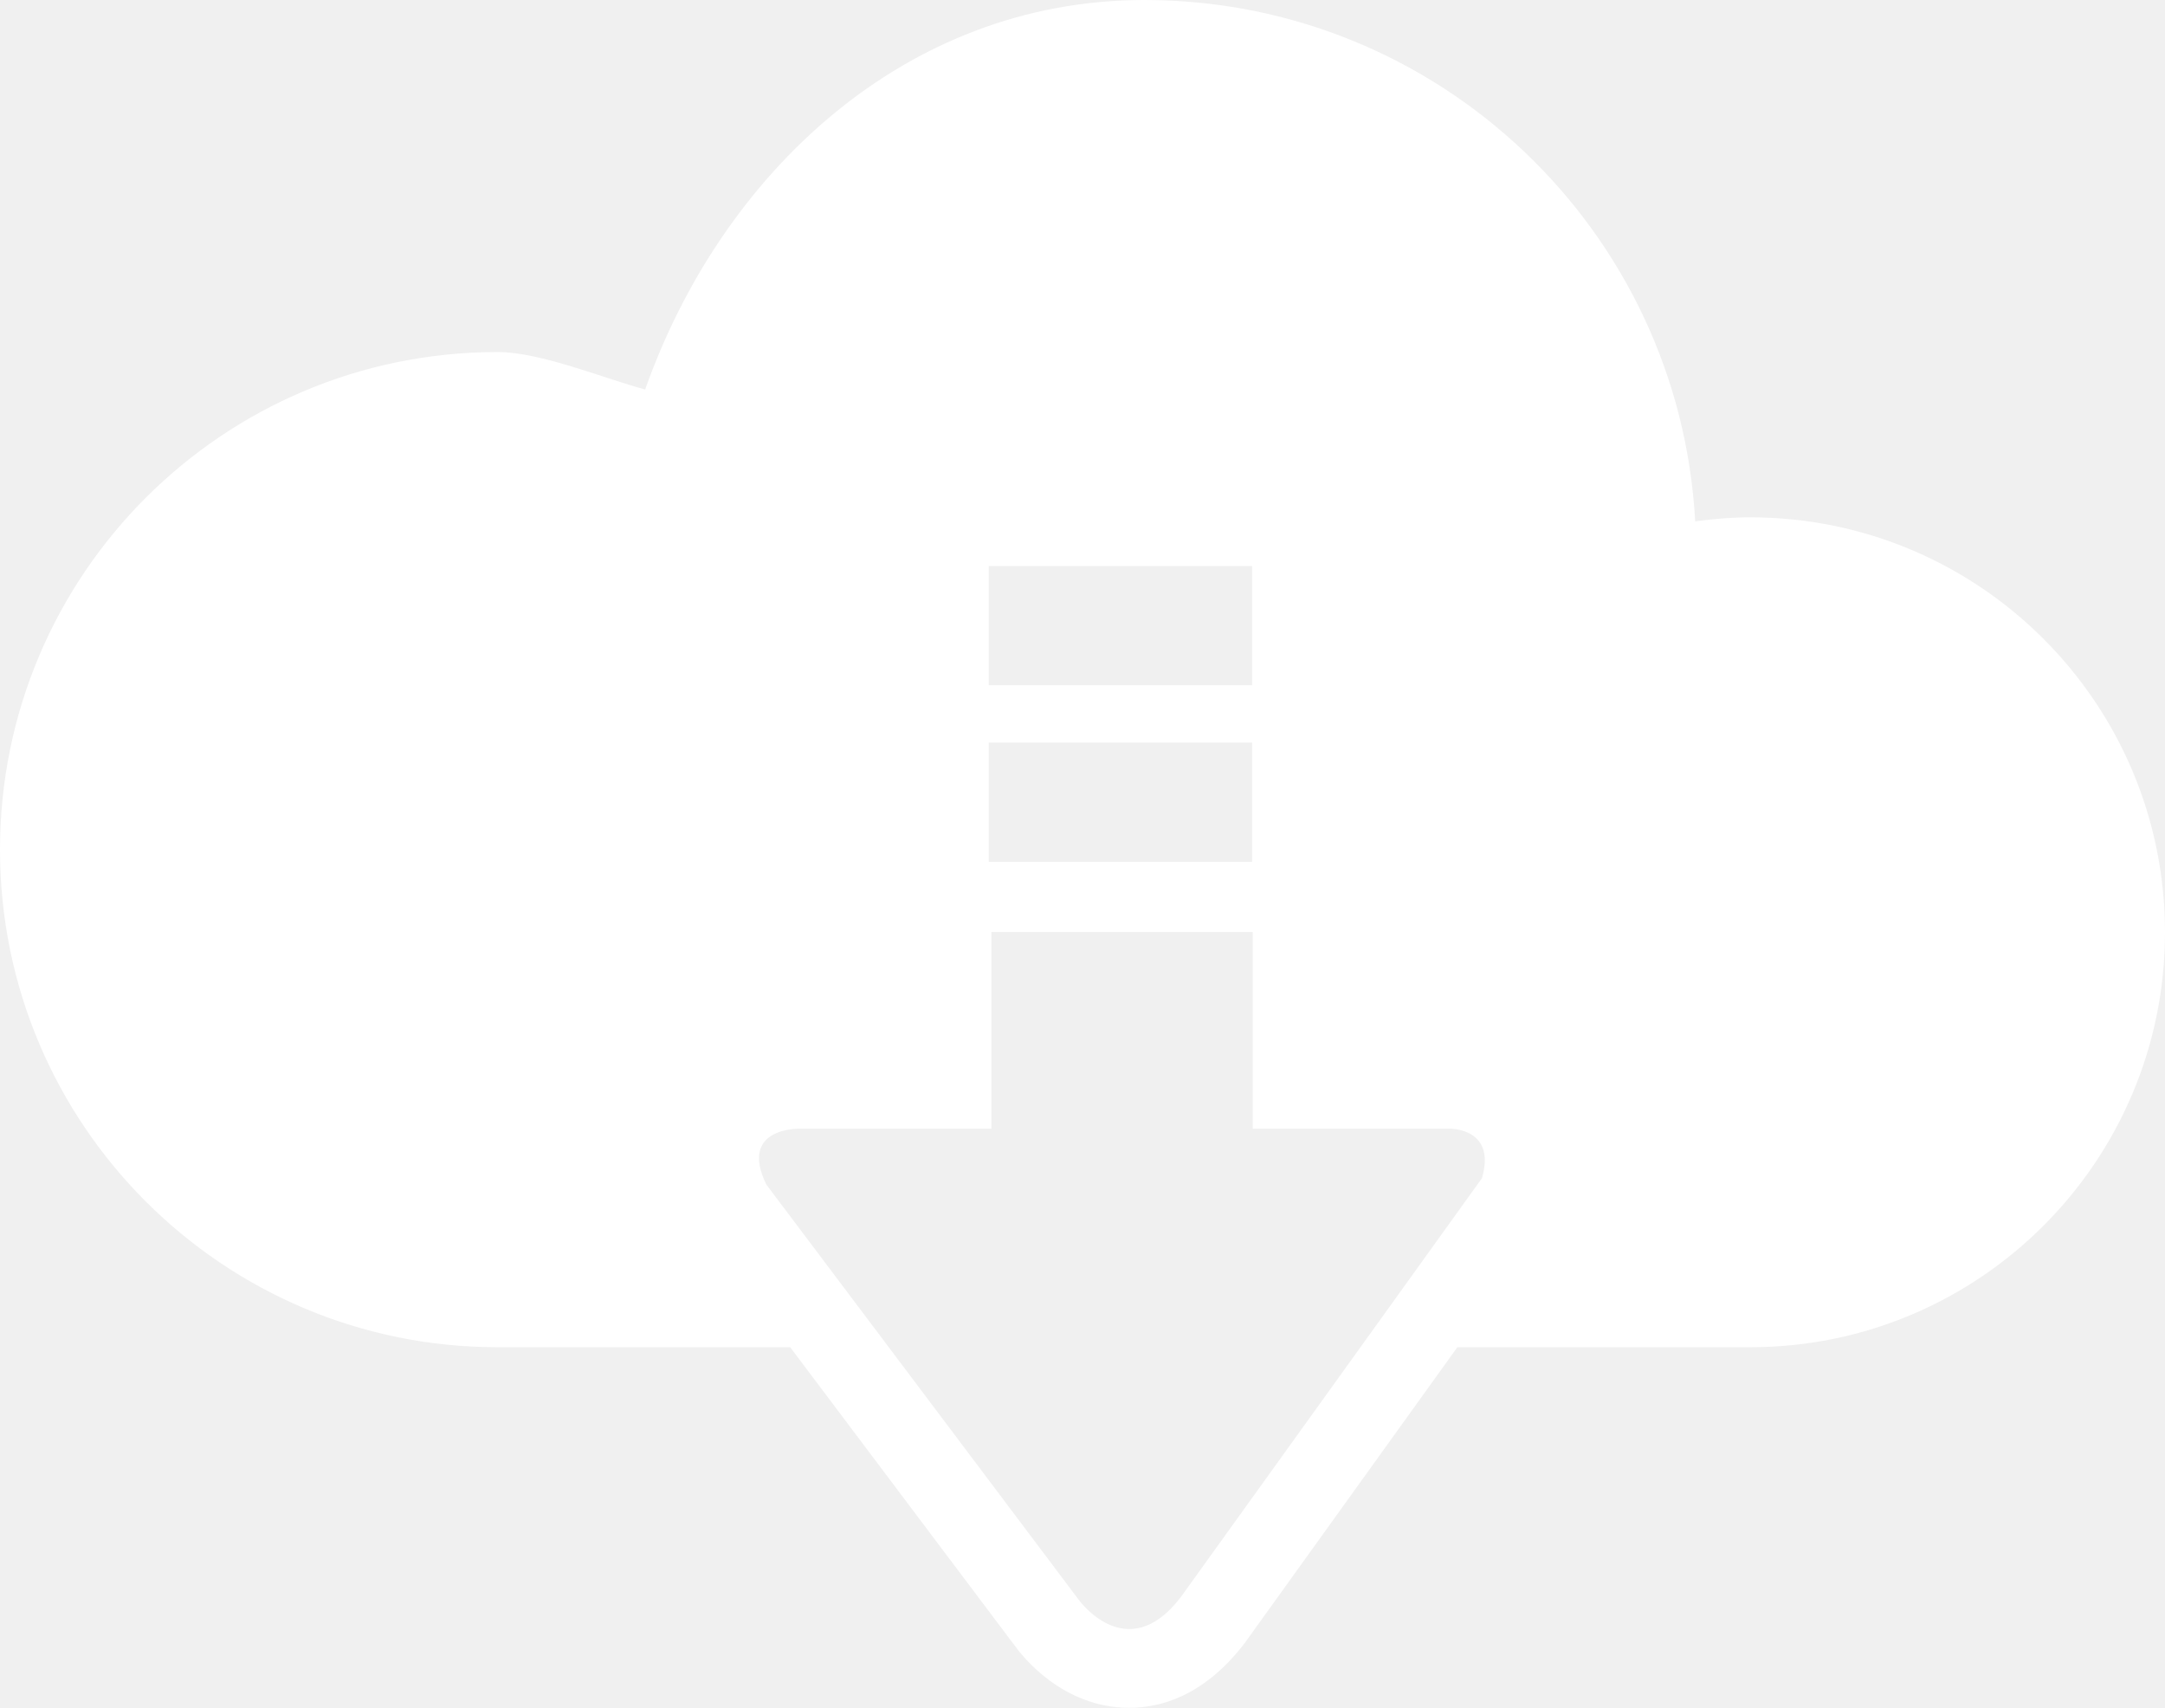
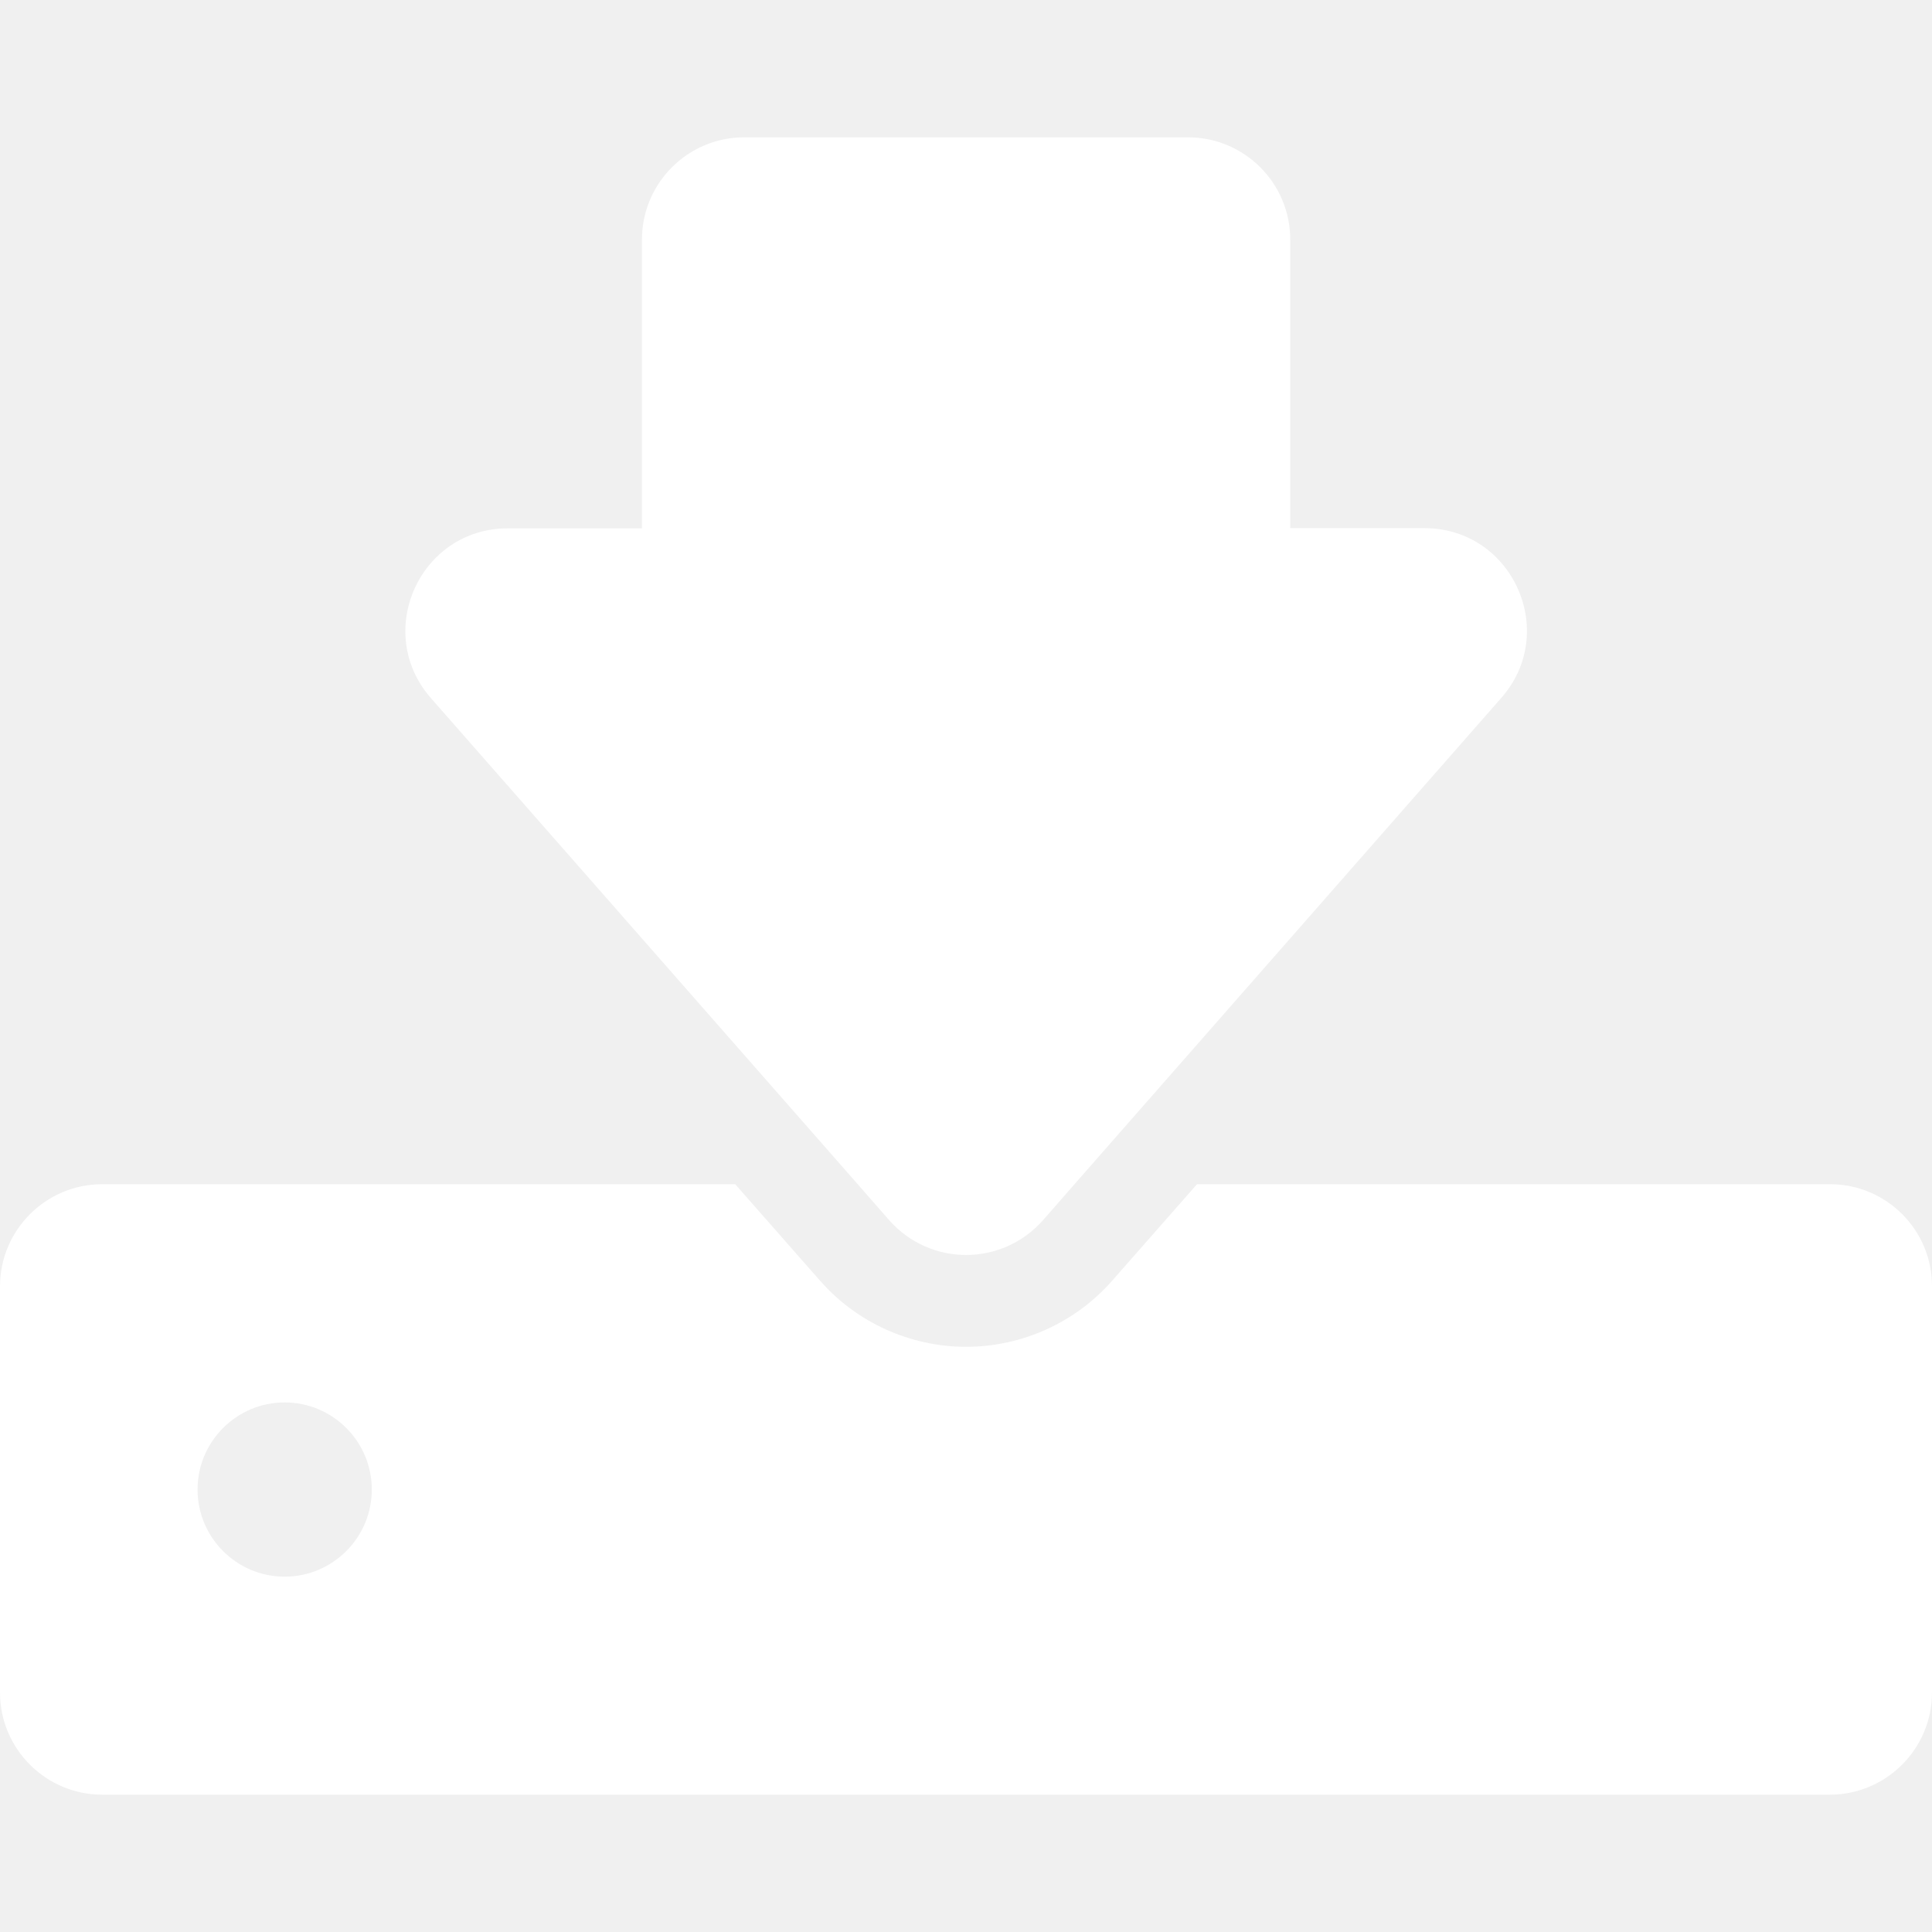
- <svg xmlns="http://www.w3.org/2000/svg" style="enable-background:new 0 0 499.968 394.332;" version="1.1" viewBox="0 0 499.968 394.332" xml:space="preserve">
-   <g id="cloud-arrow-down">
-     <g id="cloud-arrow-down_1_">
-       <path d="M404.168,119.452c-4.322,0-8.527,0.365-12.7,0.923C387.832,53.29,332.279,0,264.272,0    c-55.51,0-97.805,40.418-115.279,89.932c-9.311-2.446-24.007-8.646-34.089-8.646C51.456,81.286,0,132.709,0,196.19    c0,63.437,51.456,114.882,114.904,114.882c15.607,0,39.721,0,67.577,0l51.81,68.844c1.717,2.424,11.059,14.417,26.506,14.417    c6.908,0,17.077-2.489,26.602-14.889l49.149-68.371c30.882,0,55.896,0,67.62,0c52.904,0,95.8-42.885,95.8-95.811    C499.968,162.337,457.072,119.452,404.168,119.452z M228.327,130.693h60.831v22.569v4.956h-60.831v-4.956V130.693z     M228.327,197.069v-20.66v-4.955h60.831v4.955v20.617V199h-60.831V197.069z M314.173,311.072l-41.545,57.774    c-12.4,16.111-23.533,0.514-23.533,0.514l-43.851-58.288l-28.275-37.564c-6.469-13.28,7.691-12.893,7.691-12.893h44.279v-43.443    v-1.974h60.348v1.952v43.465H334.8c0,0,10.845-0.215,7.423,11.434L314.173,311.072z" style="fill:#FFFFFF;" />
-     </g>
+ <svg xmlns="http://www.w3.org/2000/svg" version="1.1" id="Capa_1" x="0px" y="0px" width="16" height="16" viewBox="0 0 944.699 944.699" style="enable-background:new 0 0 944.699 944.699;" xml:space="preserve">
+   <g>
+     <path d="M894.801,579.05h-309.5l-41.5,47.199c-18,20.5-44.102,32.301-71.401,32.301c-27.3,0-53.4-11.801-71.4-32.301l-41.5-47.199   H50c-27.6,0-50,22.4-50,50v198.5c0,27.6,22.4,50,50,50h844.699c27.602,0,50-22.4,50-50v-198.5   C944.801,601.45,922.4,579.05,894.801,579.05z M139.2,770.95c-23.5,0-42.6-19.102-42.6-42.602s19.1-42.6,42.6-42.6   s42.6,19.1,42.6,42.6S162.7,770.95,139.2,770.95z" display="block" fill="#fff" id="path2" style="fill:#ffffff" />
+     <path d="M419.4,579.05l15.4,17.6c10,11.301,23.8,17,37.6,17c13.799,0,27.6-5.699,37.6-17l15.4-17.6L734.1,341.25   c28.4-32.3,5.4-83-37.6-83h-65.6v-141.1c0-27.6-22.4-50-50-50h-217c-27.6,0-50,22.4-50,50v141.2h-65.6c-43,0-65.9,50.7-37.6,83   L419.4,579.05z" display="block" fill="#fff" id="path2" style="fill:#ffffff" />
  </g>
-   <g id="Layer_1" />
</svg>
